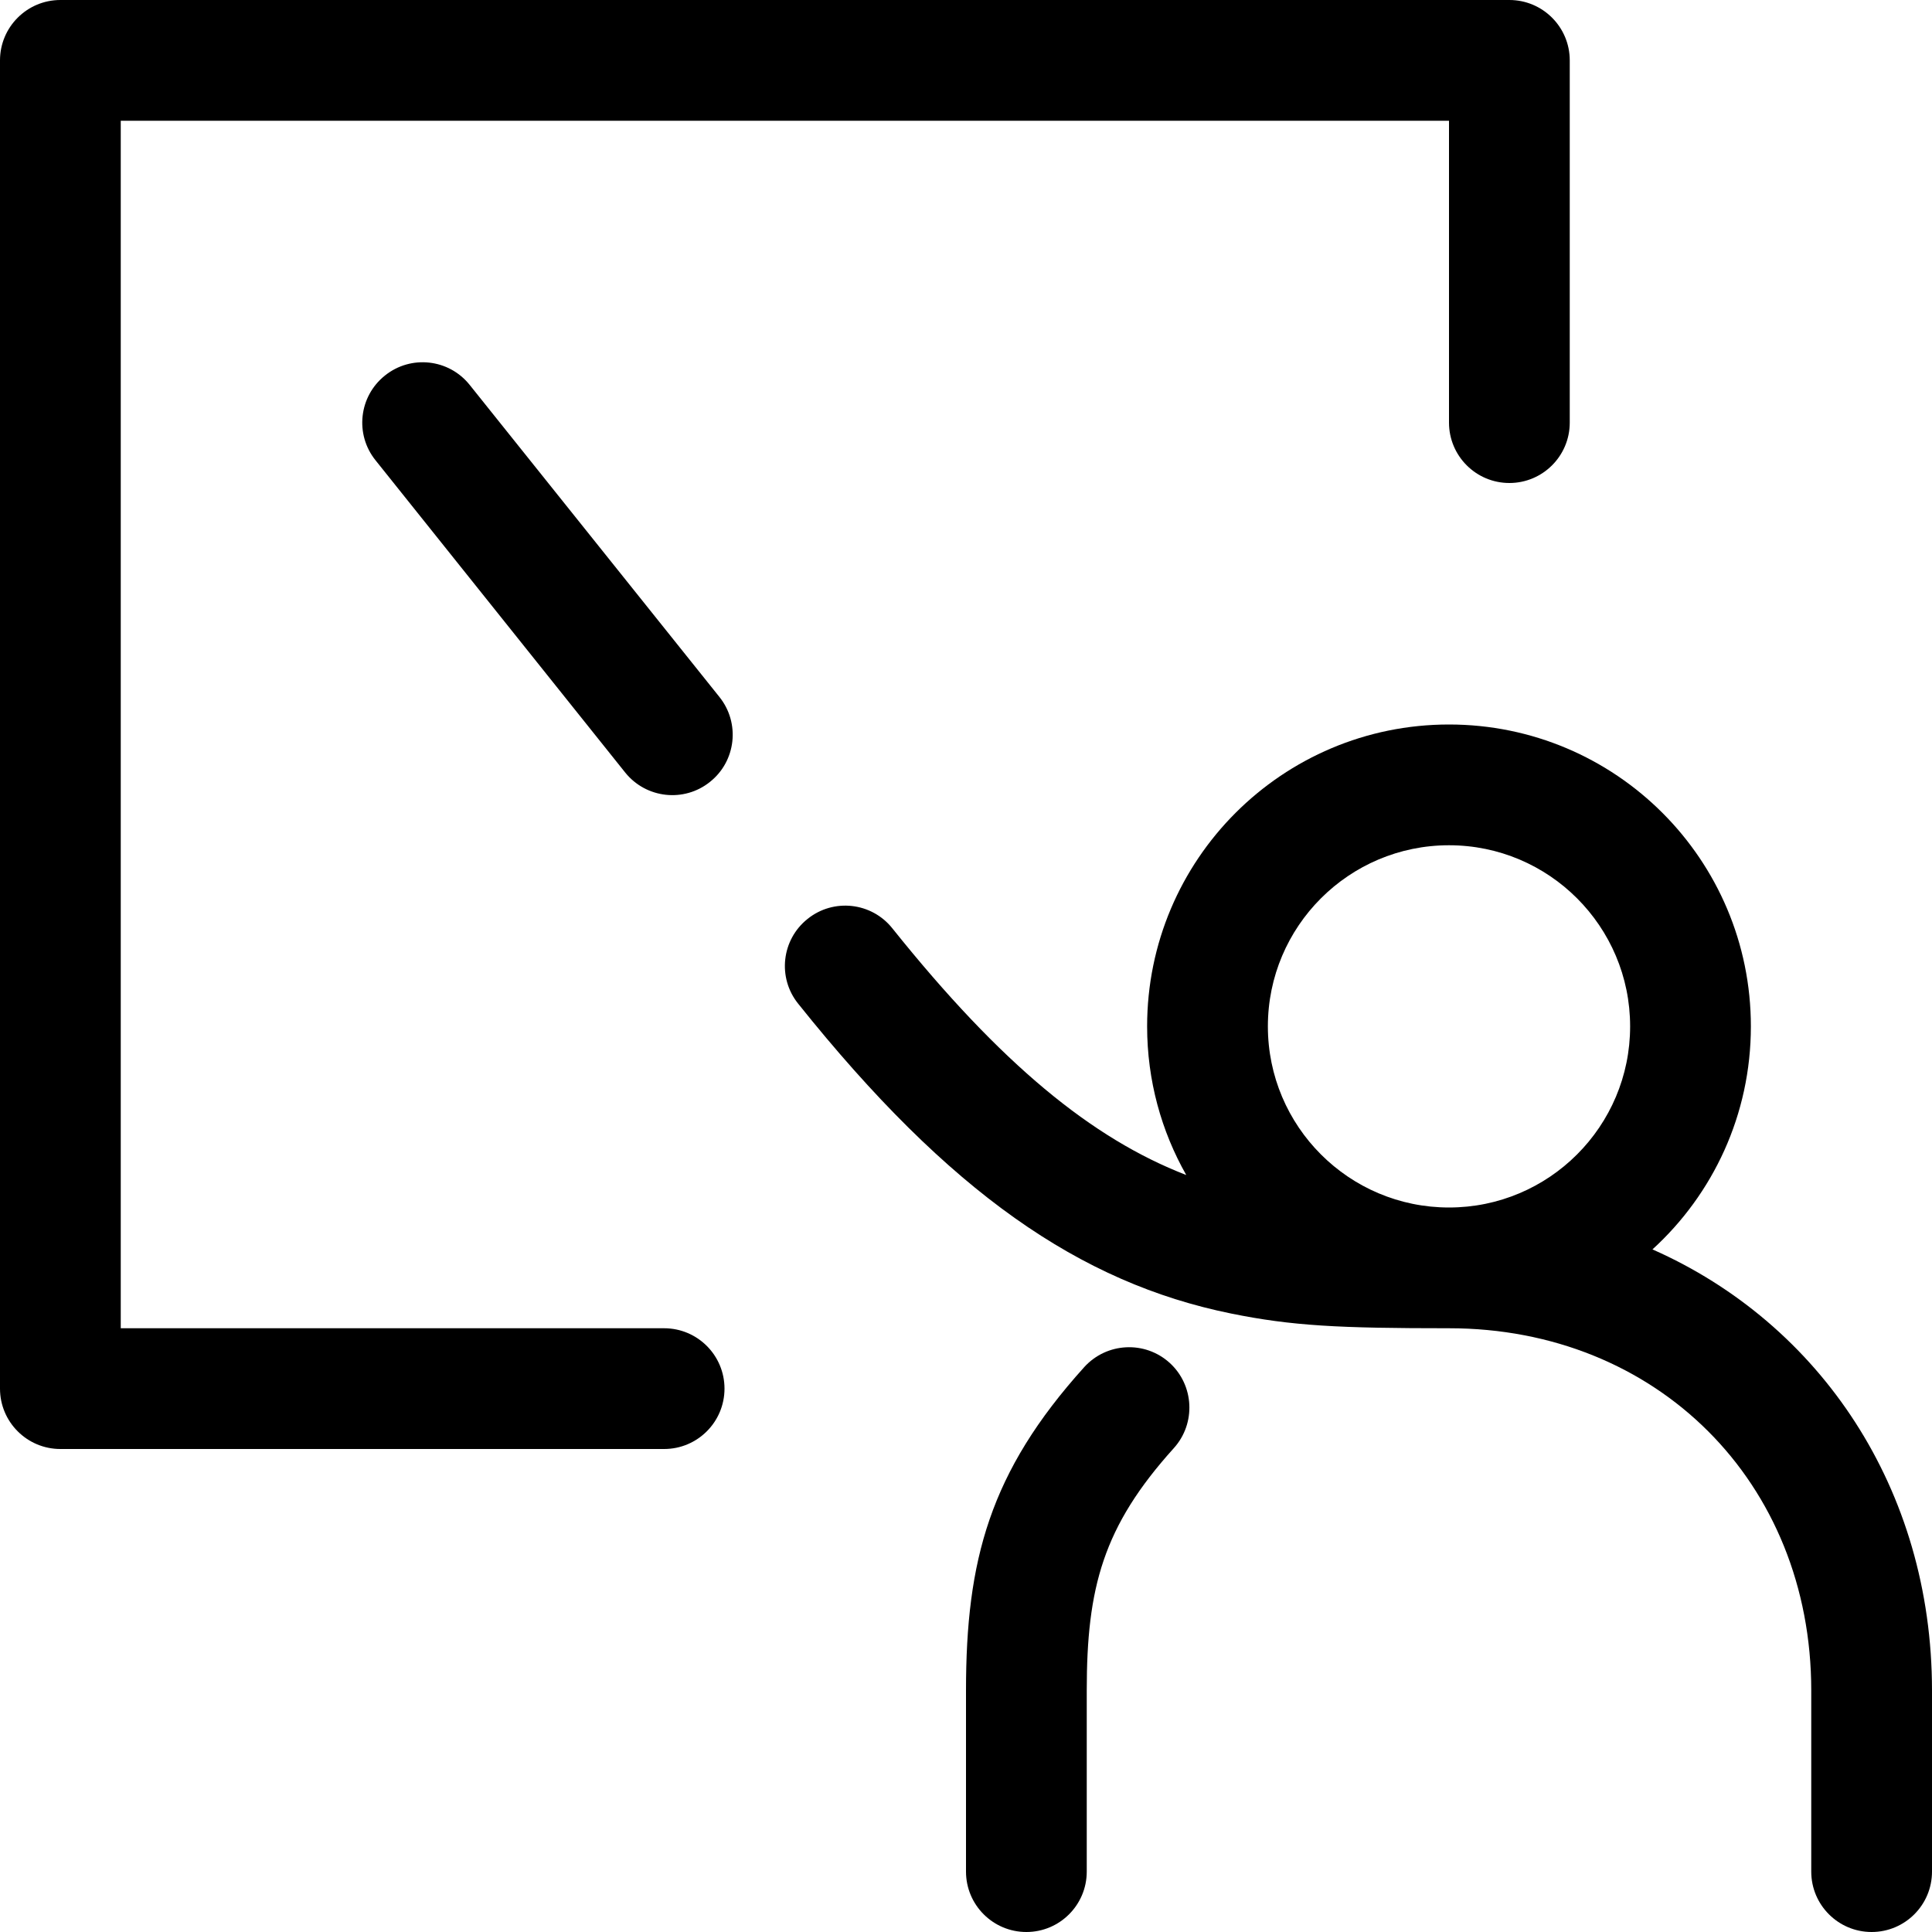
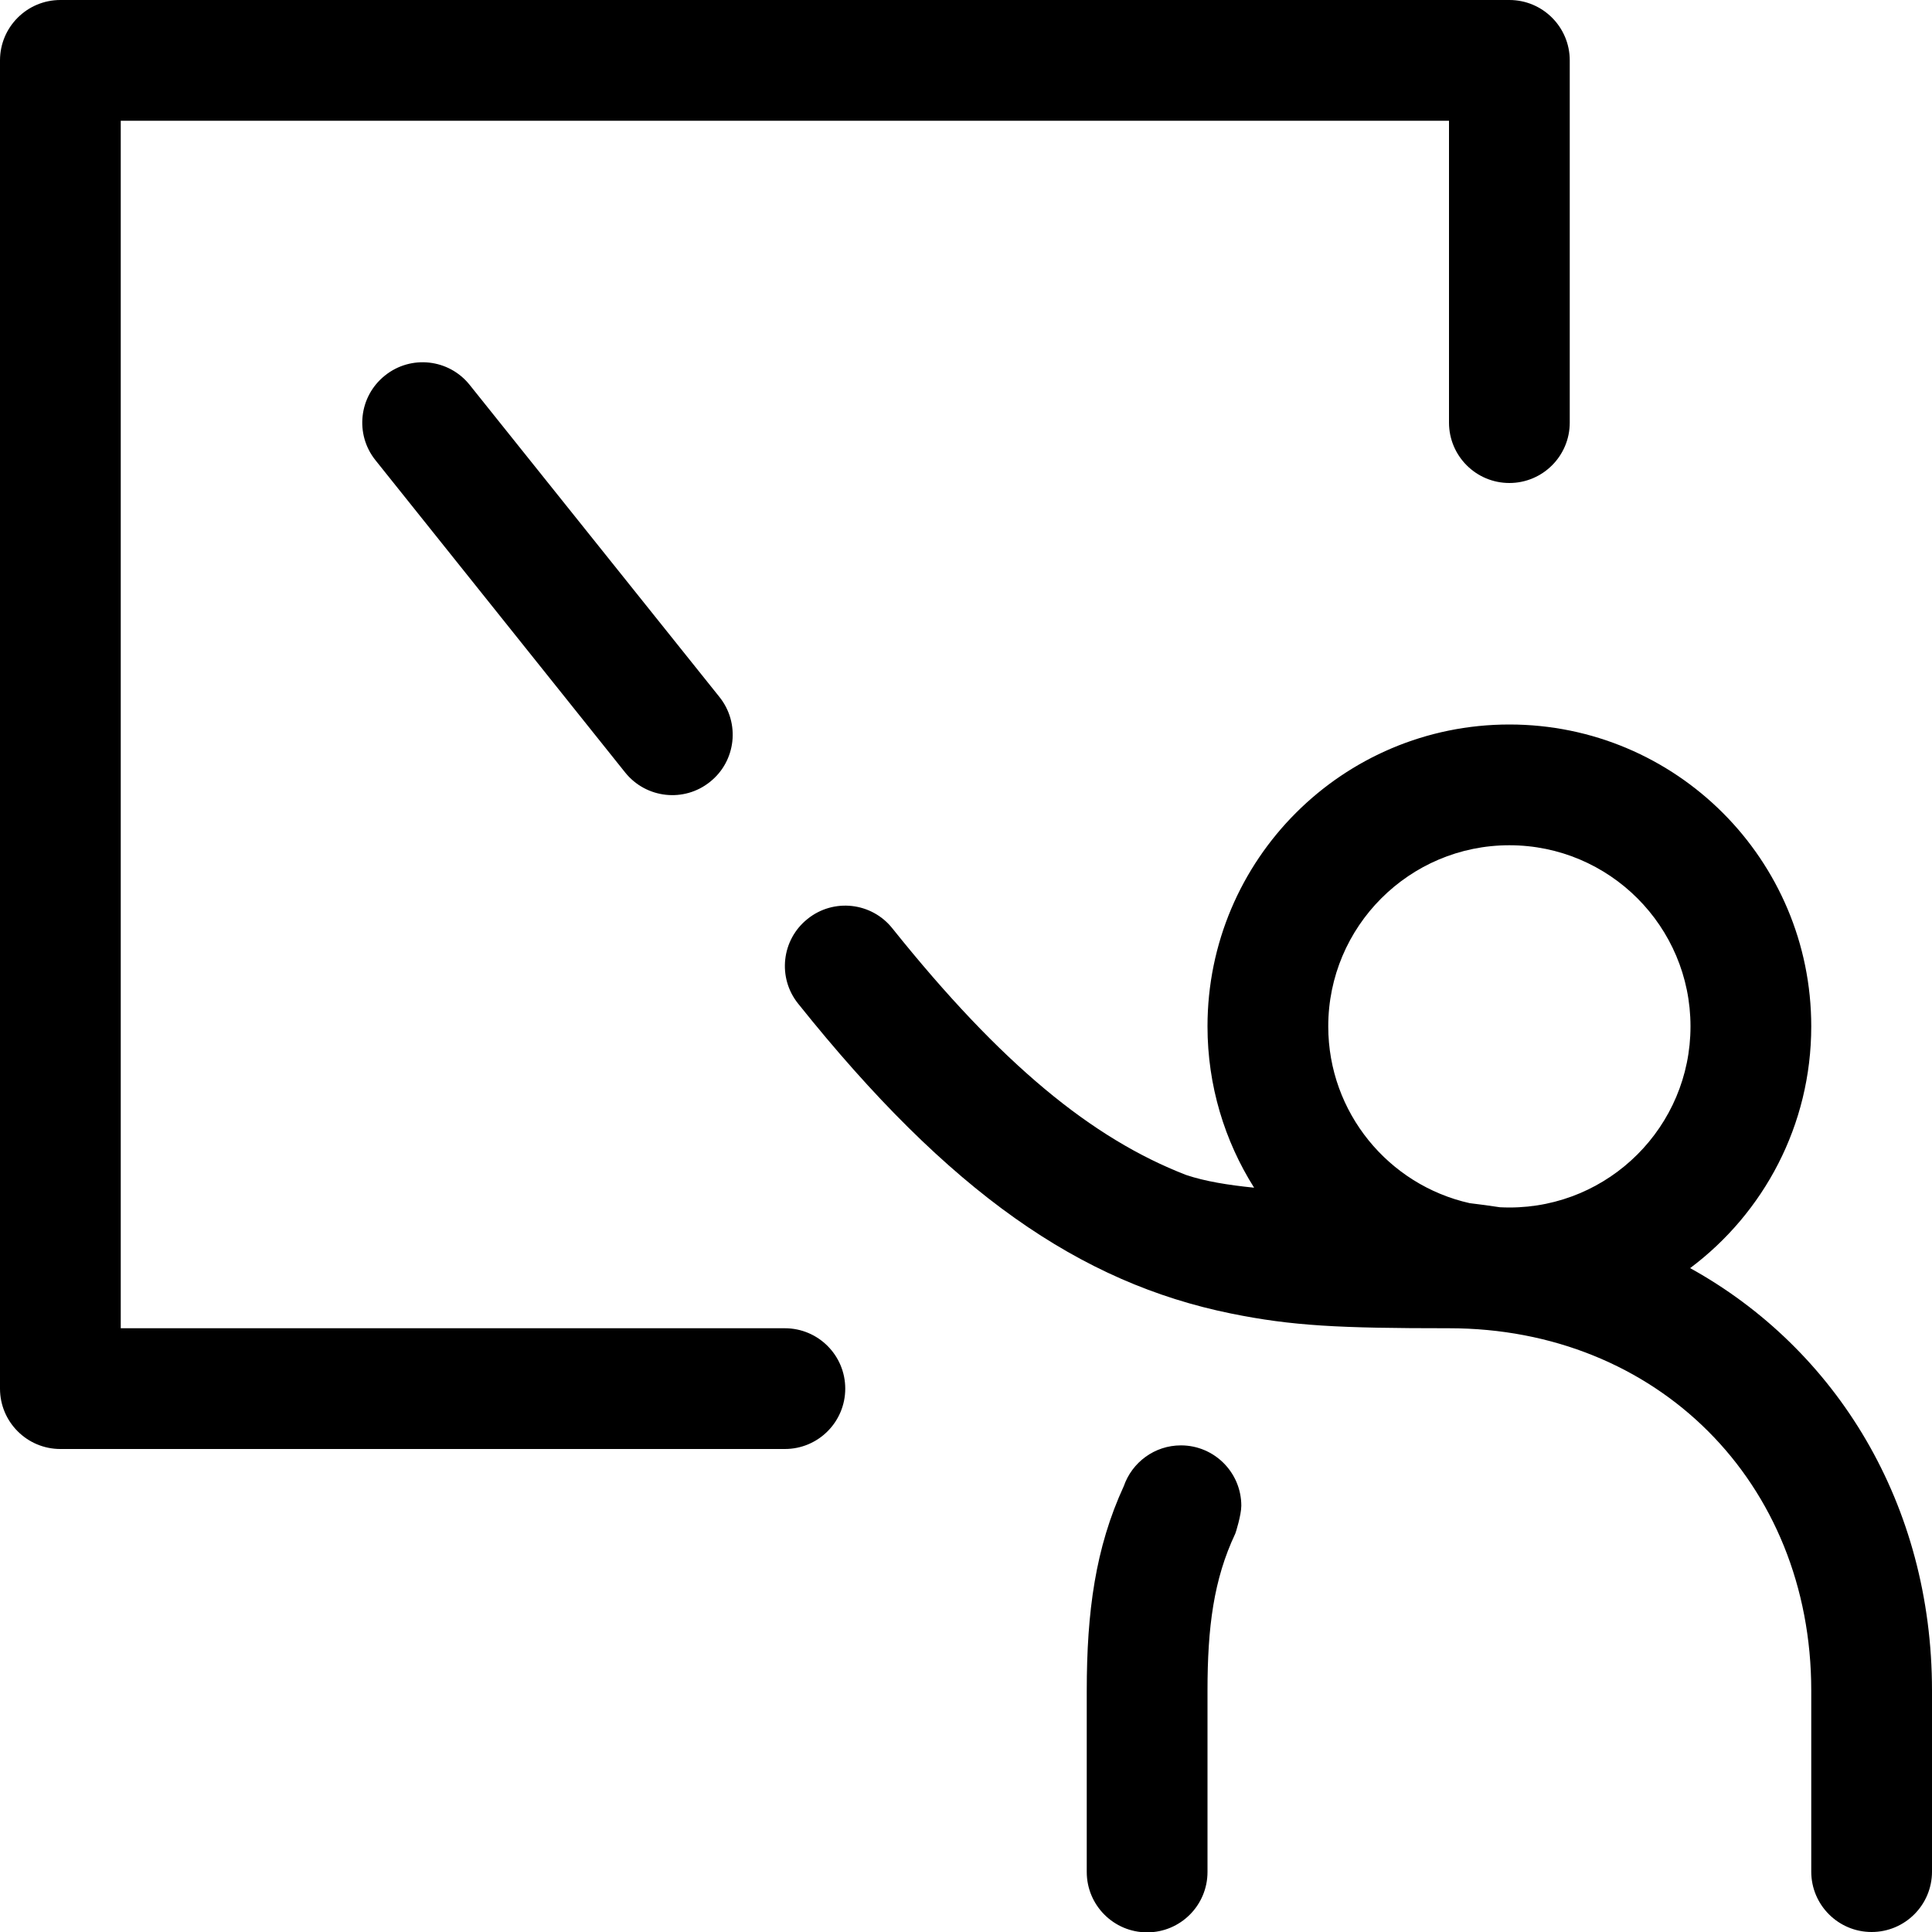
<svg xmlns="http://www.w3.org/2000/svg" width="16" height="16" viewBox="0 0 16 16">
-   <g fill="none" fill-rule="evenodd">
-     <path fill="#000" fill-rule="nonzero" d="M1,11 L1,1 L12,1 L12,3.5 C12,3.776 12.224,4 12.5,4 C12.776,4 13,3.776 13,3.5 L13,0.5 C13,0.224 12.776,0 12.5,0 L0.5,0 C0.224,0 0,0.224 0,0.5 L0,11.5 C0,11.776 0.224,12 0.5,12 L5.5,12 C5.776,12 6,11.776 6,11.5 C6,11.224 5.776,11 5.5,11 L1,11 Z" />
-     <path fill="#000" fill-rule="nonzero" d="M16,14 L16,15.5 C16,15.776 15.776,16 15.5,16 C15.224,16 15,15.776 15,15.5 L15,14 C15,12.276 13.724,11 12,11 C11.09,11 10.702,10.981 10.195,10.878 C8.946,10.624 7.862,9.878 6.61,8.312 C6.437,8.097 6.472,7.782 6.688,7.61 C6.903,7.437 7.218,7.472 7.39,7.688 C8.29,8.812 9.043,9.429 9.824,9.731 C9.618,9.368 9.5,8.948 9.5,8.5 C9.5,7.119 10.619,6 12,6 C13.381,6 14.5,7.119 14.5,8.5 C14.5,9.232 14.186,9.89 13.685,10.347 C15.075,10.961 16,12.332 16,14 Z M13.5,8.5 C13.5,7.672 12.828,7 12,7 C11.172,7 10.5,7.672 10.5,8.5 C10.5,9.328 11.172,10 12,10 C12.828,10 13.5,9.328 13.5,8.5 Z" />
-     <path fill="#000" fill-rule="nonzero" d="M9 15.5L9 14C9 13.149 9.134 12.643 9.721 11.993 9.906 11.788 9.89 11.471 9.686 11.286 9.481 11.101 9.165 11.117 8.979 11.322 8.194 12.192 8 12.924 8 14L8 15.5C8 15.776 8.224 16 8.5 16 8.776 16 9 15.776 9 15.5zM5.958 5.772L3.89 3.188C3.718 2.972 3.403 2.937 3.188 3.11 2.972 3.282 2.937 3.597 3.11 3.812L5.177 6.397C5.35 6.613 5.665 6.648 5.88 6.475 6.096 6.303 6.131 5.988 5.958 5.772z" />
-   </g>
+   <path d="M10.386,9.836 C10.142,9.449 10,8.991 10,8.5 C10,7.119 11.119,6 12.5,6 C13.881,6 15,7.119 15,8.5 C15,9.319 14.606,10.046 13.997,10.502 C15.212,11.174 16,12.461 16,14 L16,15.5 C16,15.776 15.776,16 15.5,16 C15.224,16 15,15.776 15,15.5 L15,14 C15,12.276 13.724,11 12,11 C11.09,11 10.702,10.981 10.195,10.878 C8.946,10.624 7.862,9.878 6.61,8.312 C6.437,8.097 6.472,7.782 6.688,7.61 C6.903,7.437 7.218,7.472 7.39,7.688 C8.29,8.812 9.043,9.429 9.824,9.731 C9.979,9.783 10.169,9.814 10.386,9.836 L10.386,9.836 Z M12.171,9.964 C12.254,9.974 12.338,9.985 12.422,9.998 C12.448,9.999 12.474,10 12.5,10 C13.328,10 14,9.328 14,8.5 C14,7.672 13.328,7 12.5,7 C11.672,7 11,7.672 11,8.5 C11,9.215 11.501,9.814 12.171,9.964 L12.171,9.964 Z M9.78,11.97 C10.056,11.97 10.28,12.194 10.28,12.47 C10.28,12.546 10.233,12.696 10.23,12.701 C10.051,13.08 10,13.475 10,14.003 L10,15.503 C10,15.779 9.776,16.003 9.5,16.003 C9.224,16.003 9,15.779 9,15.503 L9,14.003 C9,13.346 9.072,12.817 9.307,12.307 C9.375,12.111 9.561,11.97 9.78,11.97 Z M5.958,5.772 C6.131,5.988 6.096,6.303 5.88,6.475 C5.665,6.648 5.35,6.613 5.177,6.397 L3.11,3.812 C2.937,3.597 2.972,3.282 3.188,3.11 C3.403,2.937 3.718,2.972 3.89,3.188 L5.958,5.772 Z M1,11 L6.5,11 C6.776,11 7,11.224 7,11.5 C7,11.776 6.776,12 6.5,12 L0.5,12 C0.224,12 1.77635684e-14,11.776 1.77635684e-14,11.5 L1.77635684e-14,0.5 C1.77635684e-14,0.224 0.224,3.55271368e-15 0.5,3.55271368e-15 L12.5,3.55271368e-15 C12.776,3.55271368e-15 13,0.224 13,0.5 L13,3.5 C13,3.776 12.776,4 12.5,4 C12.224,4 12,3.776 12,3.5 L12,1 L1,1 L1,11 Z" />
</svg>
